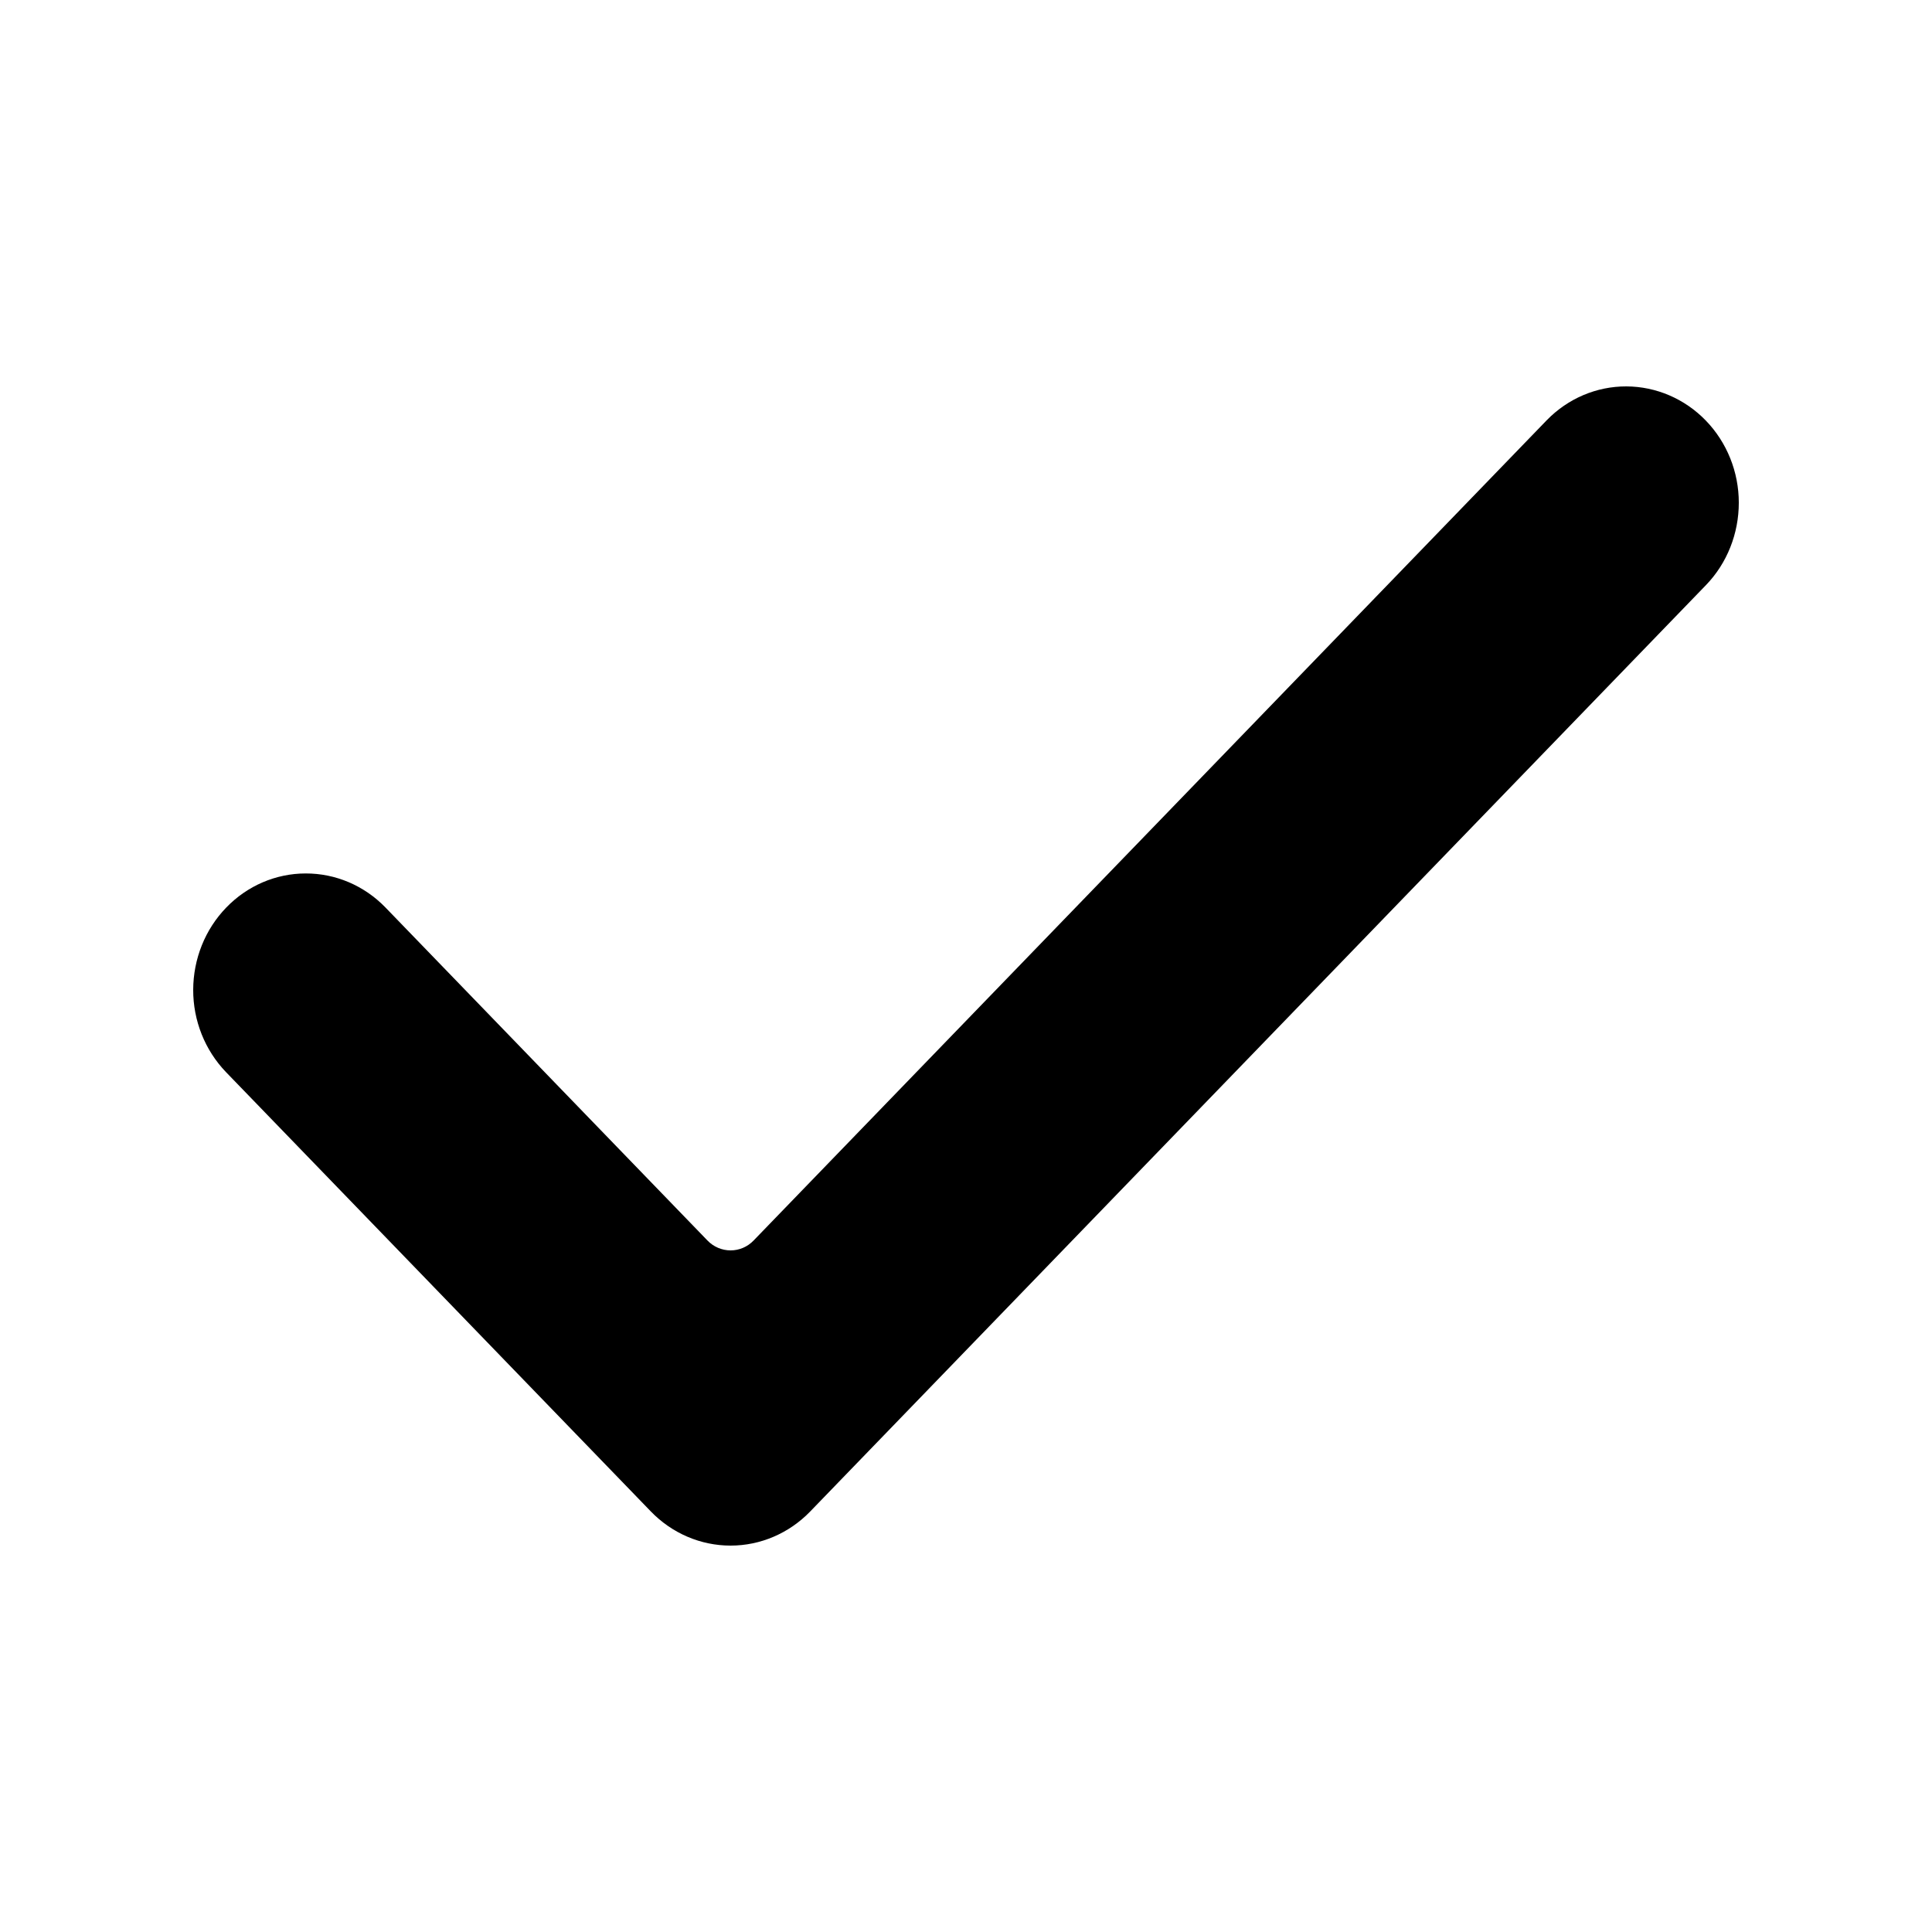
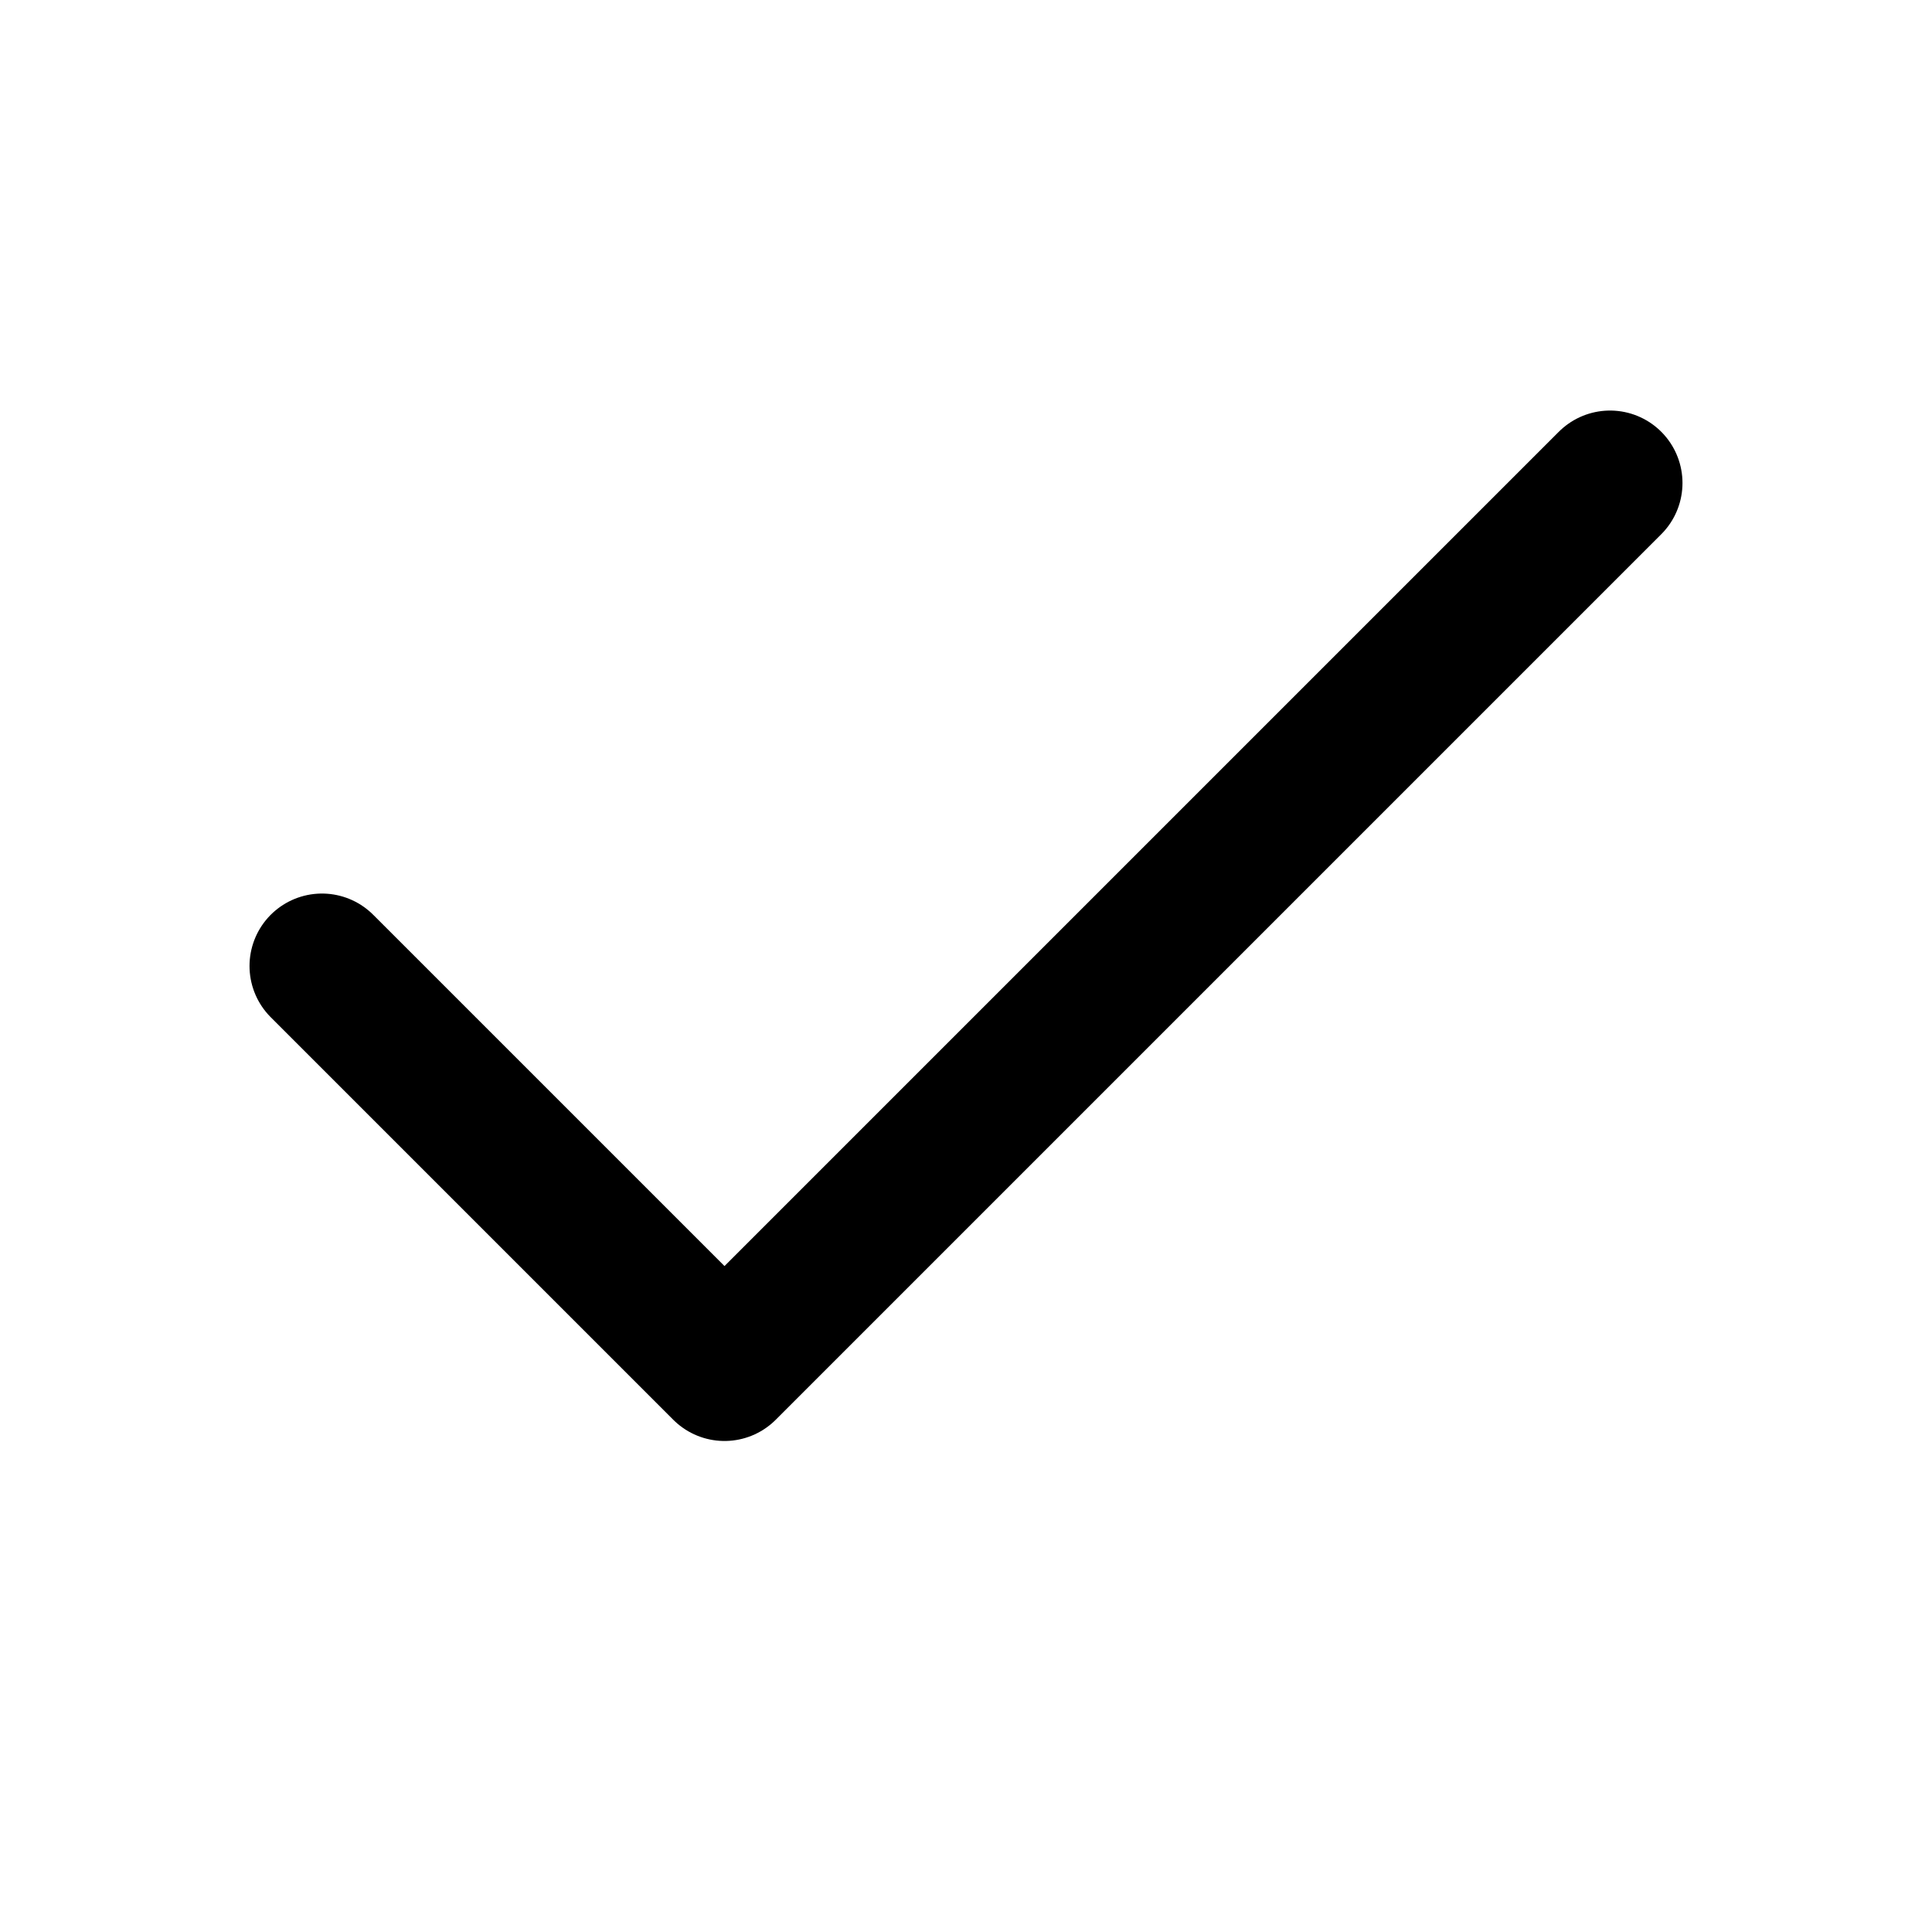
<svg xmlns="http://www.w3.org/2000/svg" width="20" height="20" viewBox="0 0 20 20" fill="none">
-   <path d="M17.661 6.056L8.387 15.647C8.168 15.873 7.872 16 7.563 16C7.253 16 6.957 15.873 6.738 15.647L2.339 11.098C2.121 10.871 1.999 10.565 2 10.246C2.001 9.927 2.123 9.621 2.342 9.395C2.56 9.169 2.856 9.042 3.164 9.042C3.473 9.041 3.769 9.167 3.988 9.392L7.323 12.841C7.386 12.907 7.473 12.944 7.563 12.944C7.653 12.944 7.739 12.907 7.802 12.841L16.012 4.35C16.231 4.125 16.527 3.999 16.836 4C17.144 4.001 17.44 4.128 17.658 4.353C17.877 4.579 18 4.885 18 5.204C18 5.523 17.879 5.83 17.661 6.056Z" fill="currentColor" />
+   <path d="M16.667 5L7.5 14.167L3.333 10" stroke="currentColor" stroke-width="1.5" stroke-linecap="round" stroke-linejoin="round" />
</svg>
